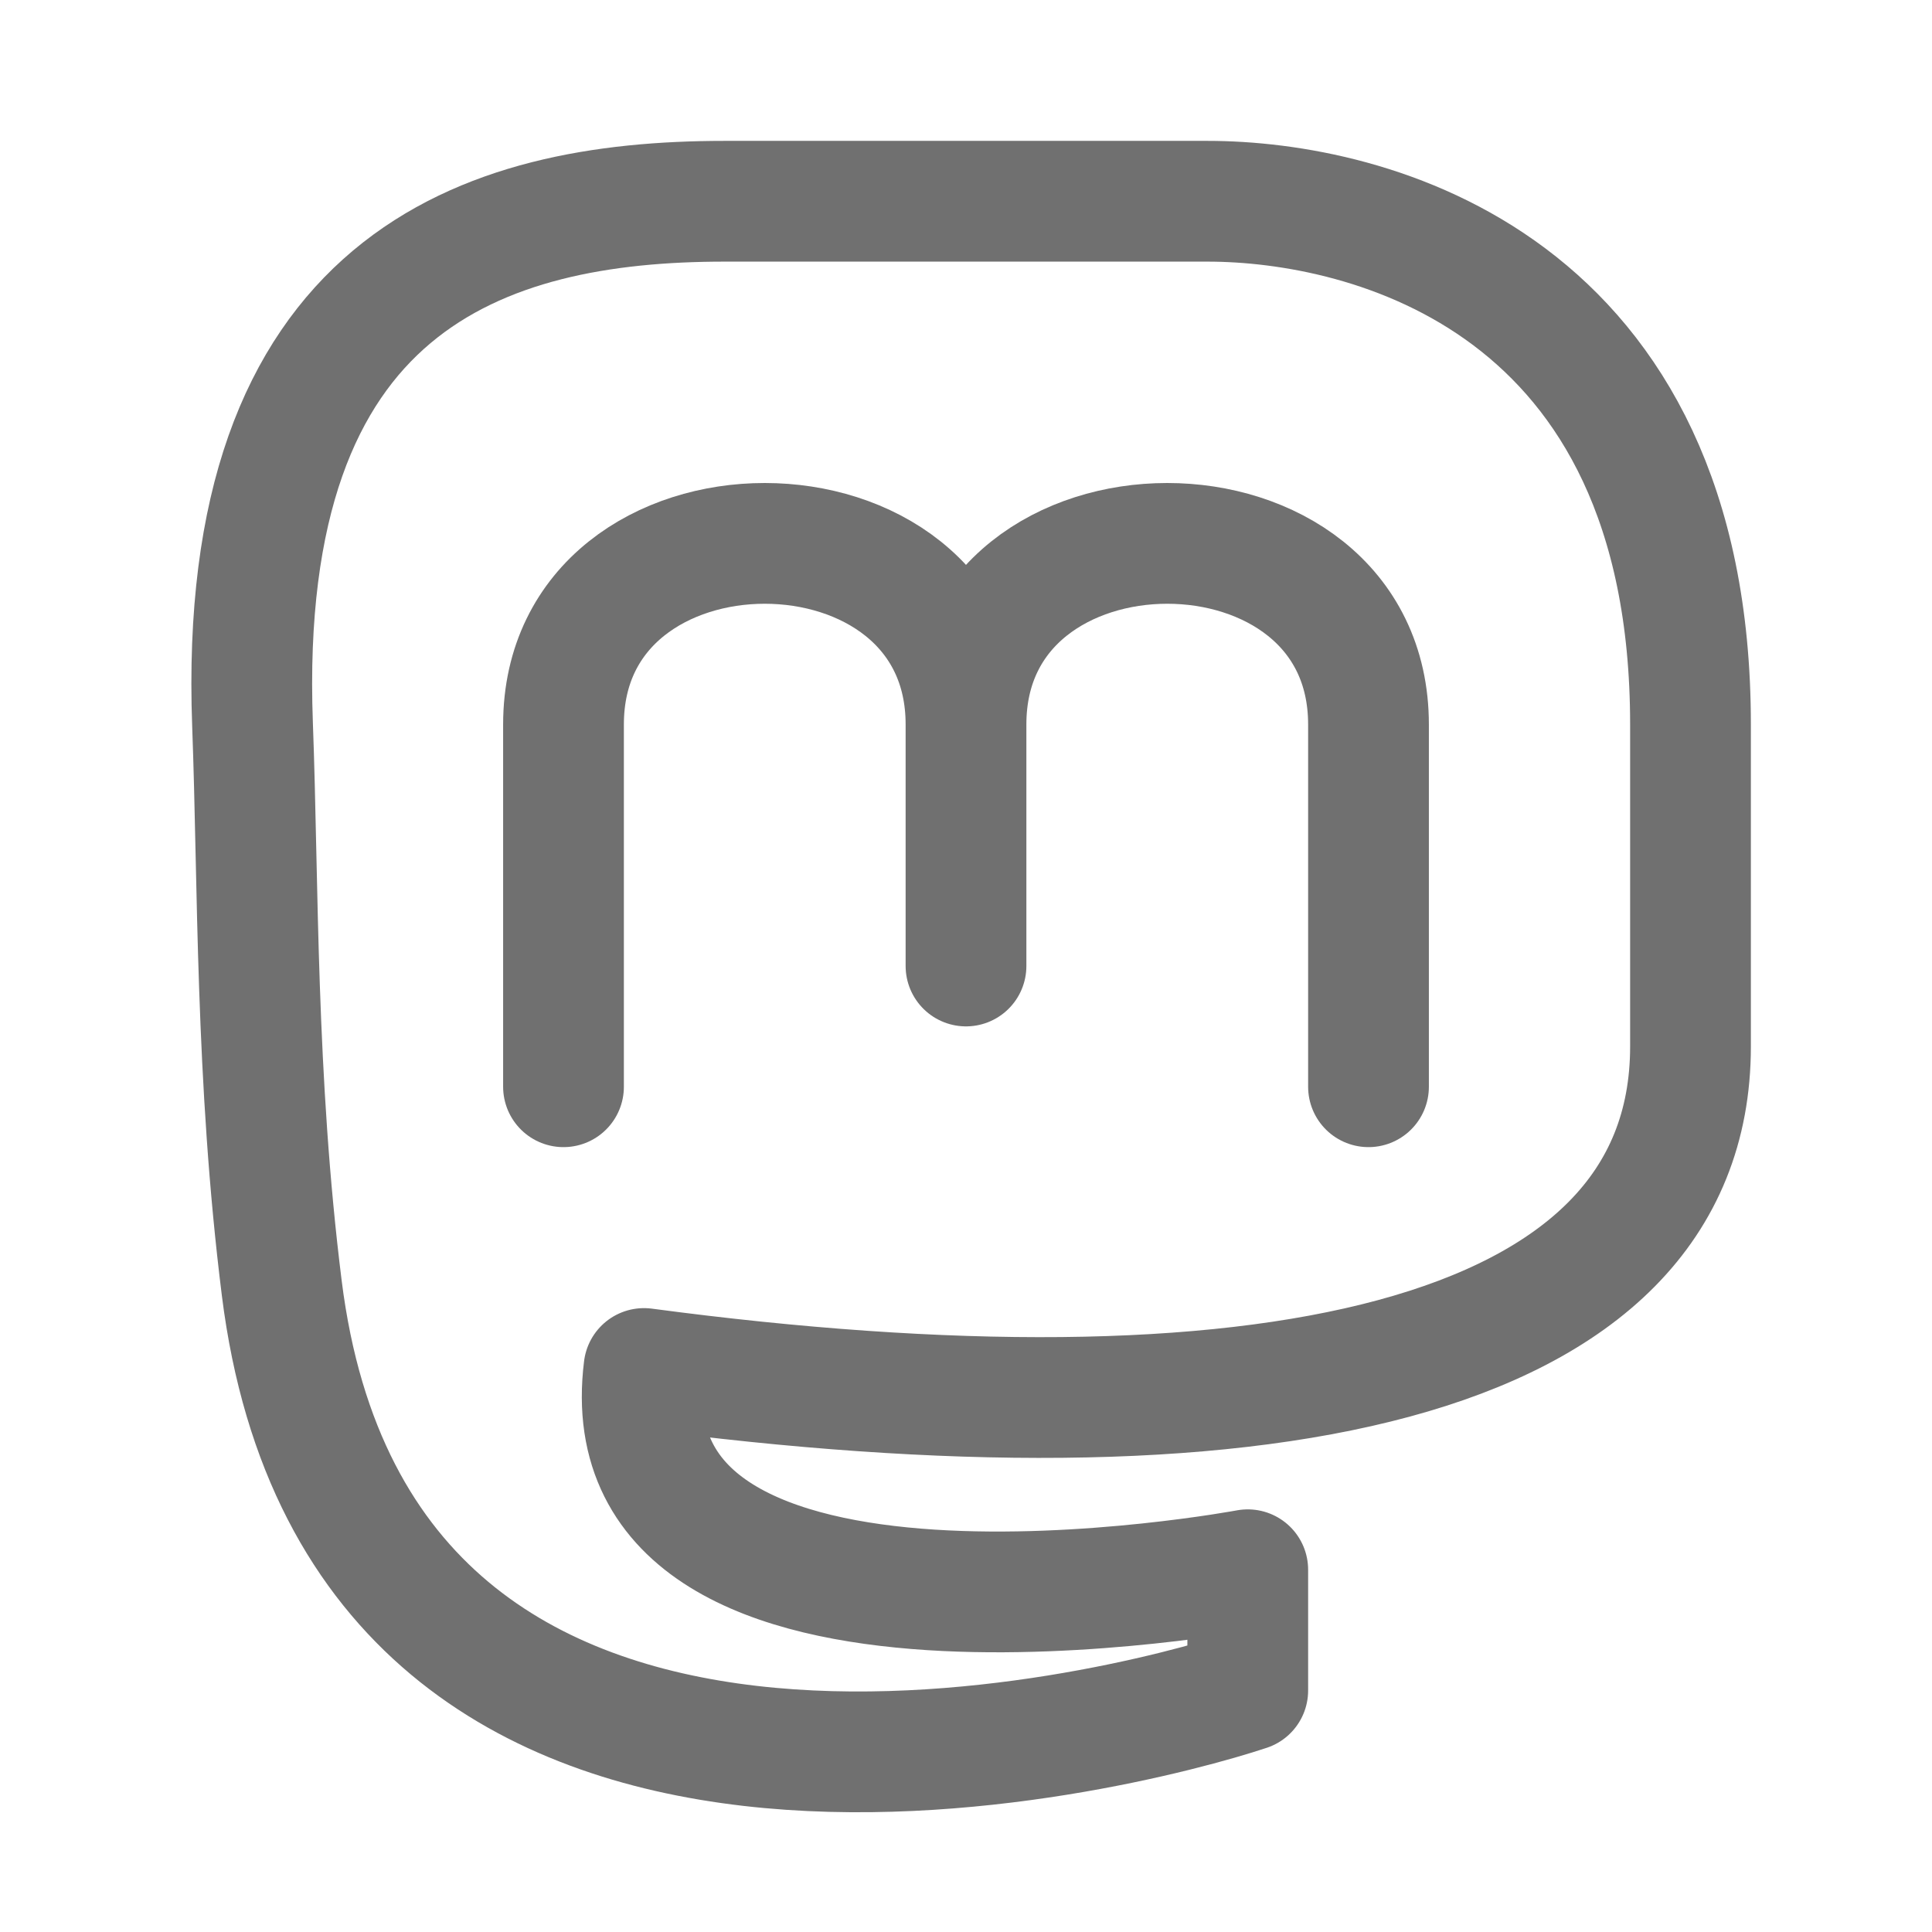
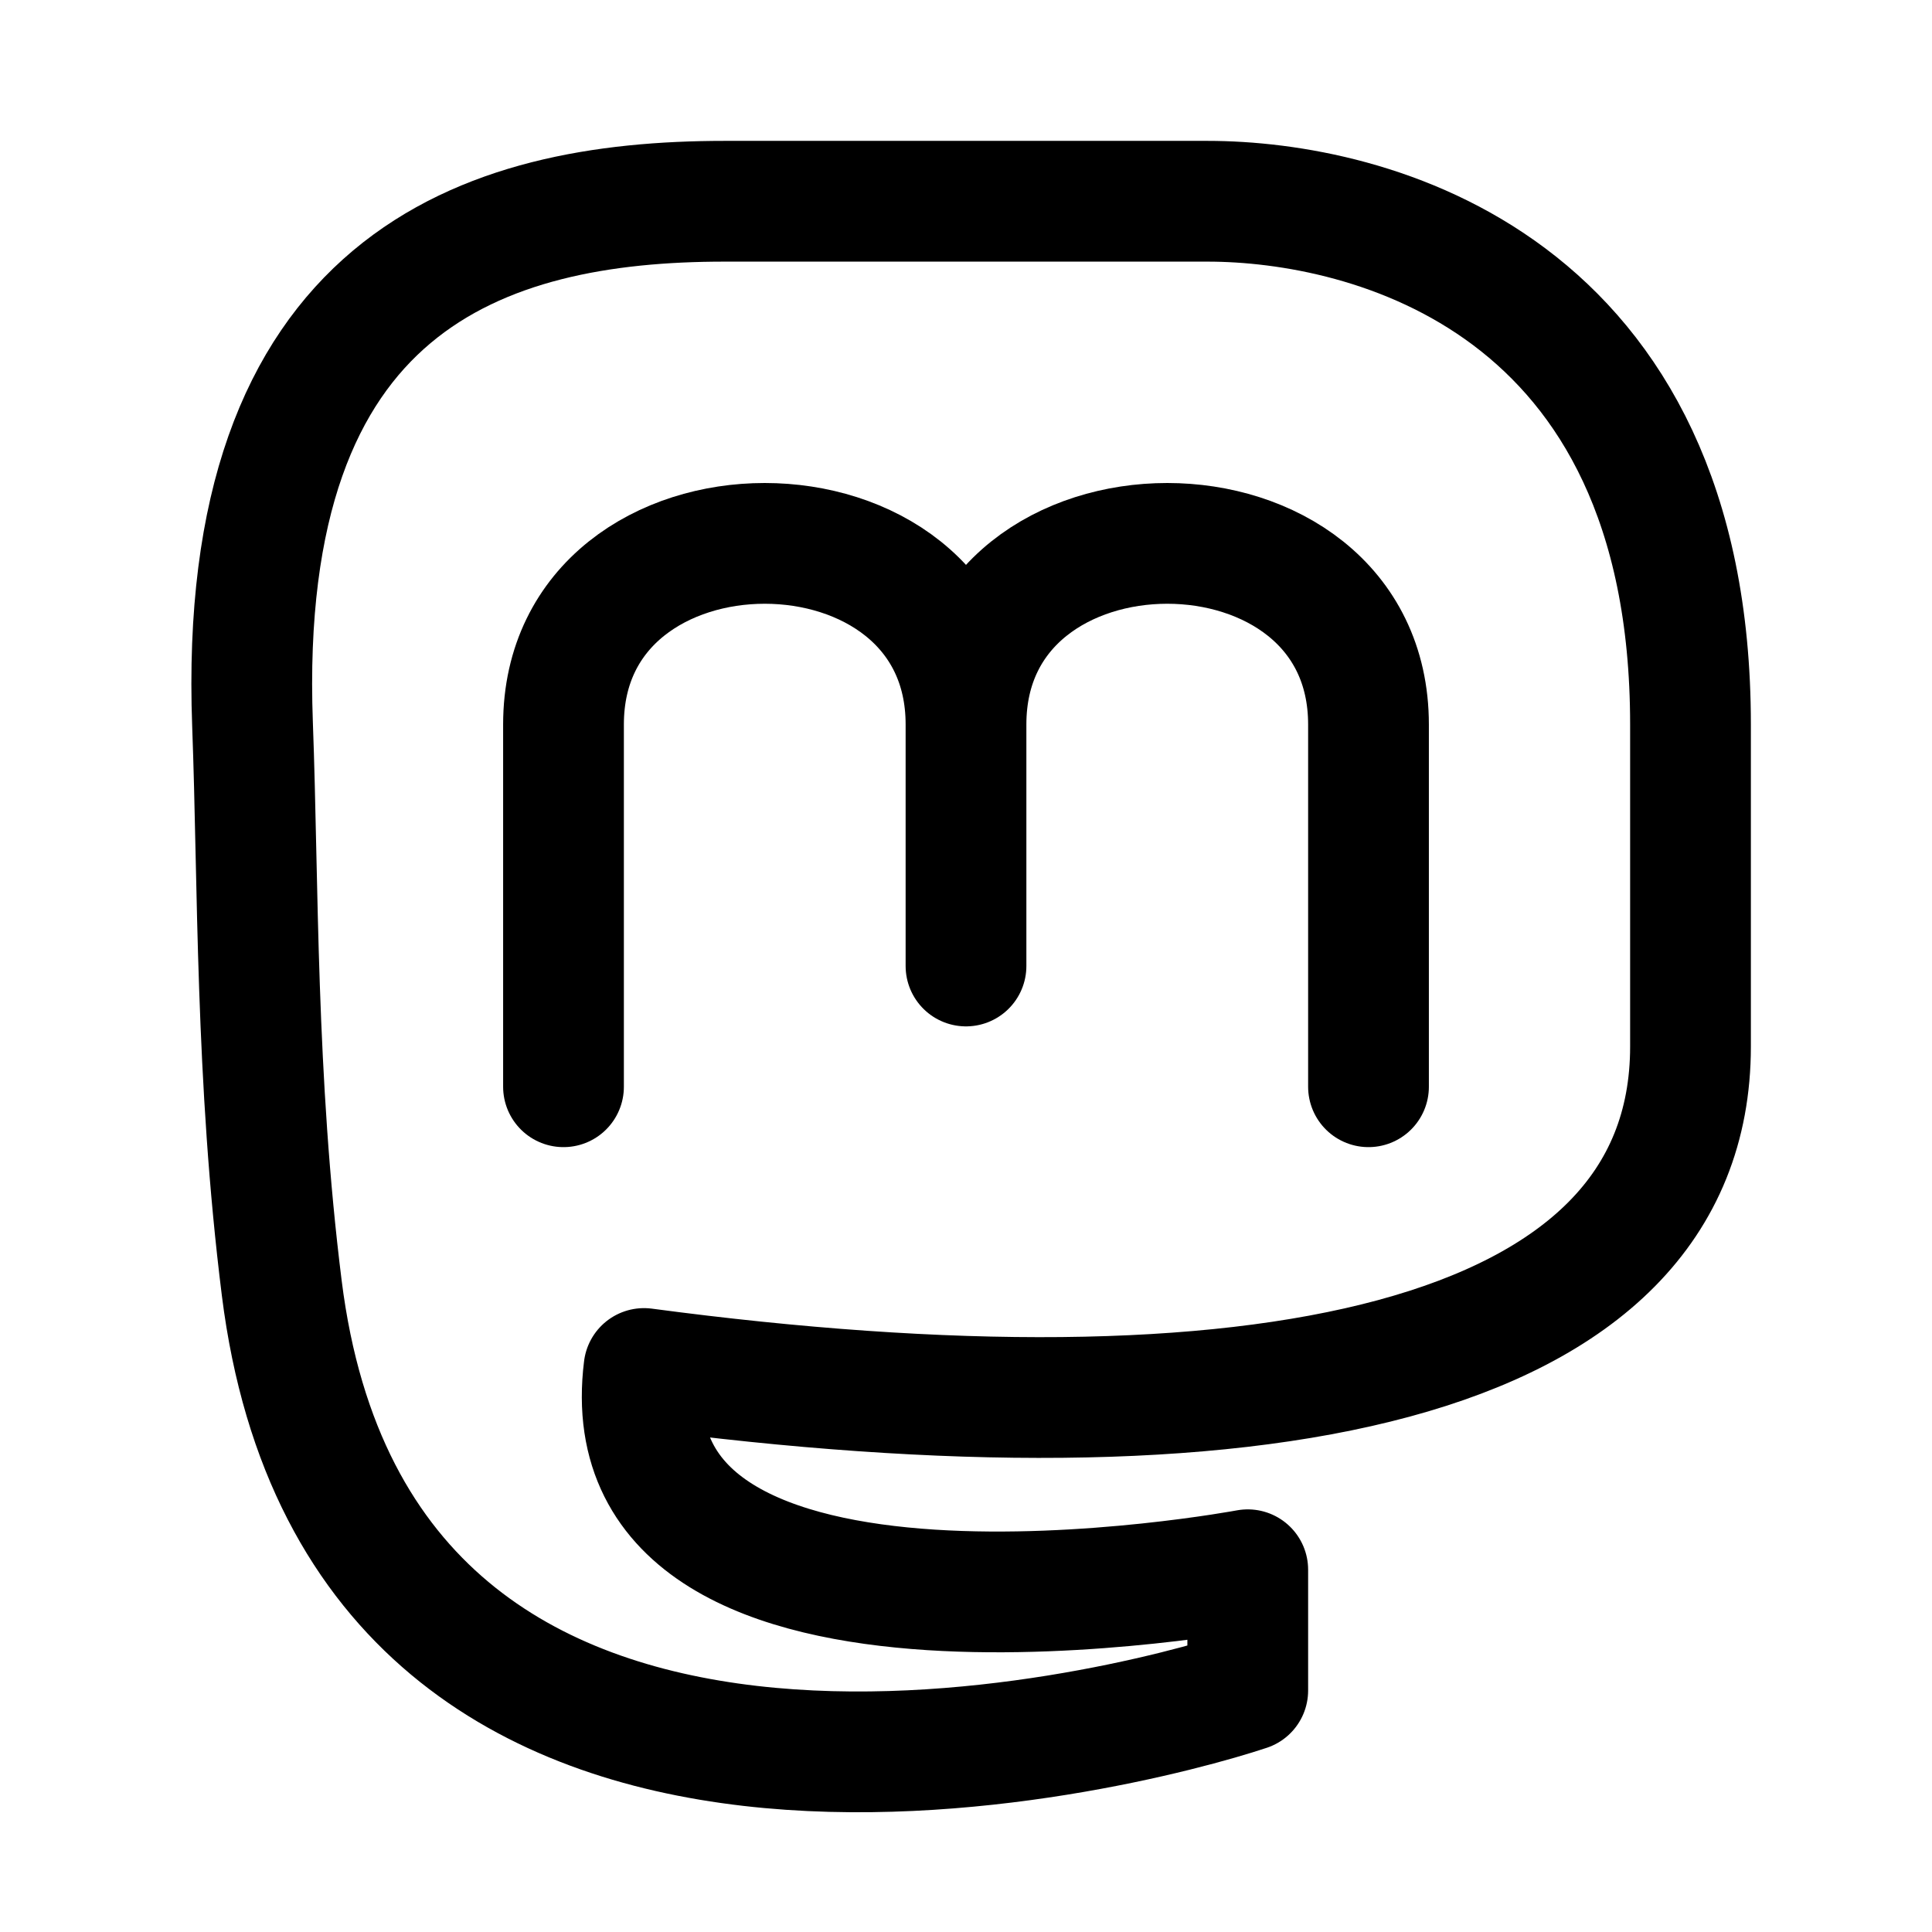
- <svg xmlns="http://www.w3.org/2000/svg" width="200" height="200" viewBox="0 0 24 24">
-   <g class="icon icon-tabler icon-tabler-brand-github" stroke-width="1.5" stroke="#707070" fill="none" stroke-linecap="round" stroke-linejoin="round">
-     <path d="M7 13.5V9c0-3 5-3 5 0v3m5 1.5V9c0-3-5-3-5 0v3" />
-     <path d="M8 17c7.5 1 13 0 13-4V9c0-5.5-4-6.5-6-6.5H9c-3 0-6.067 1-5.863 6.5c.074 1.987.036 4.385.363 7c1 8 10.5 5.5 12 5v-1.5S7.5 21 8 17" />
-   </g>
+ <svg xmlns="http://www.w3.org/2000/svg" width="200" height="200" viewBox="0 0 24 24" class="icon icon-tabler icon-tabler-brand-github" stroke-width="1.5" stroke="currentColor" fill="none" stroke-linecap="round" stroke-linejoin="round">
+   <path d="M7 13.5V9c0-3 5-3 5 0v3m5 1.5V9c0-3-5-3-5 0v3" />
+   <path d="M8 17c7.5 1 13 0 13-4V9c0-5.5-4-6.5-6-6.5H9c-3 0-6.067 1-5.863 6.5c.074 1.987.036 4.385.363 7c1 8 10.5 5.5 12 5v-1.5S7.5 21 8 17" />
</svg>
